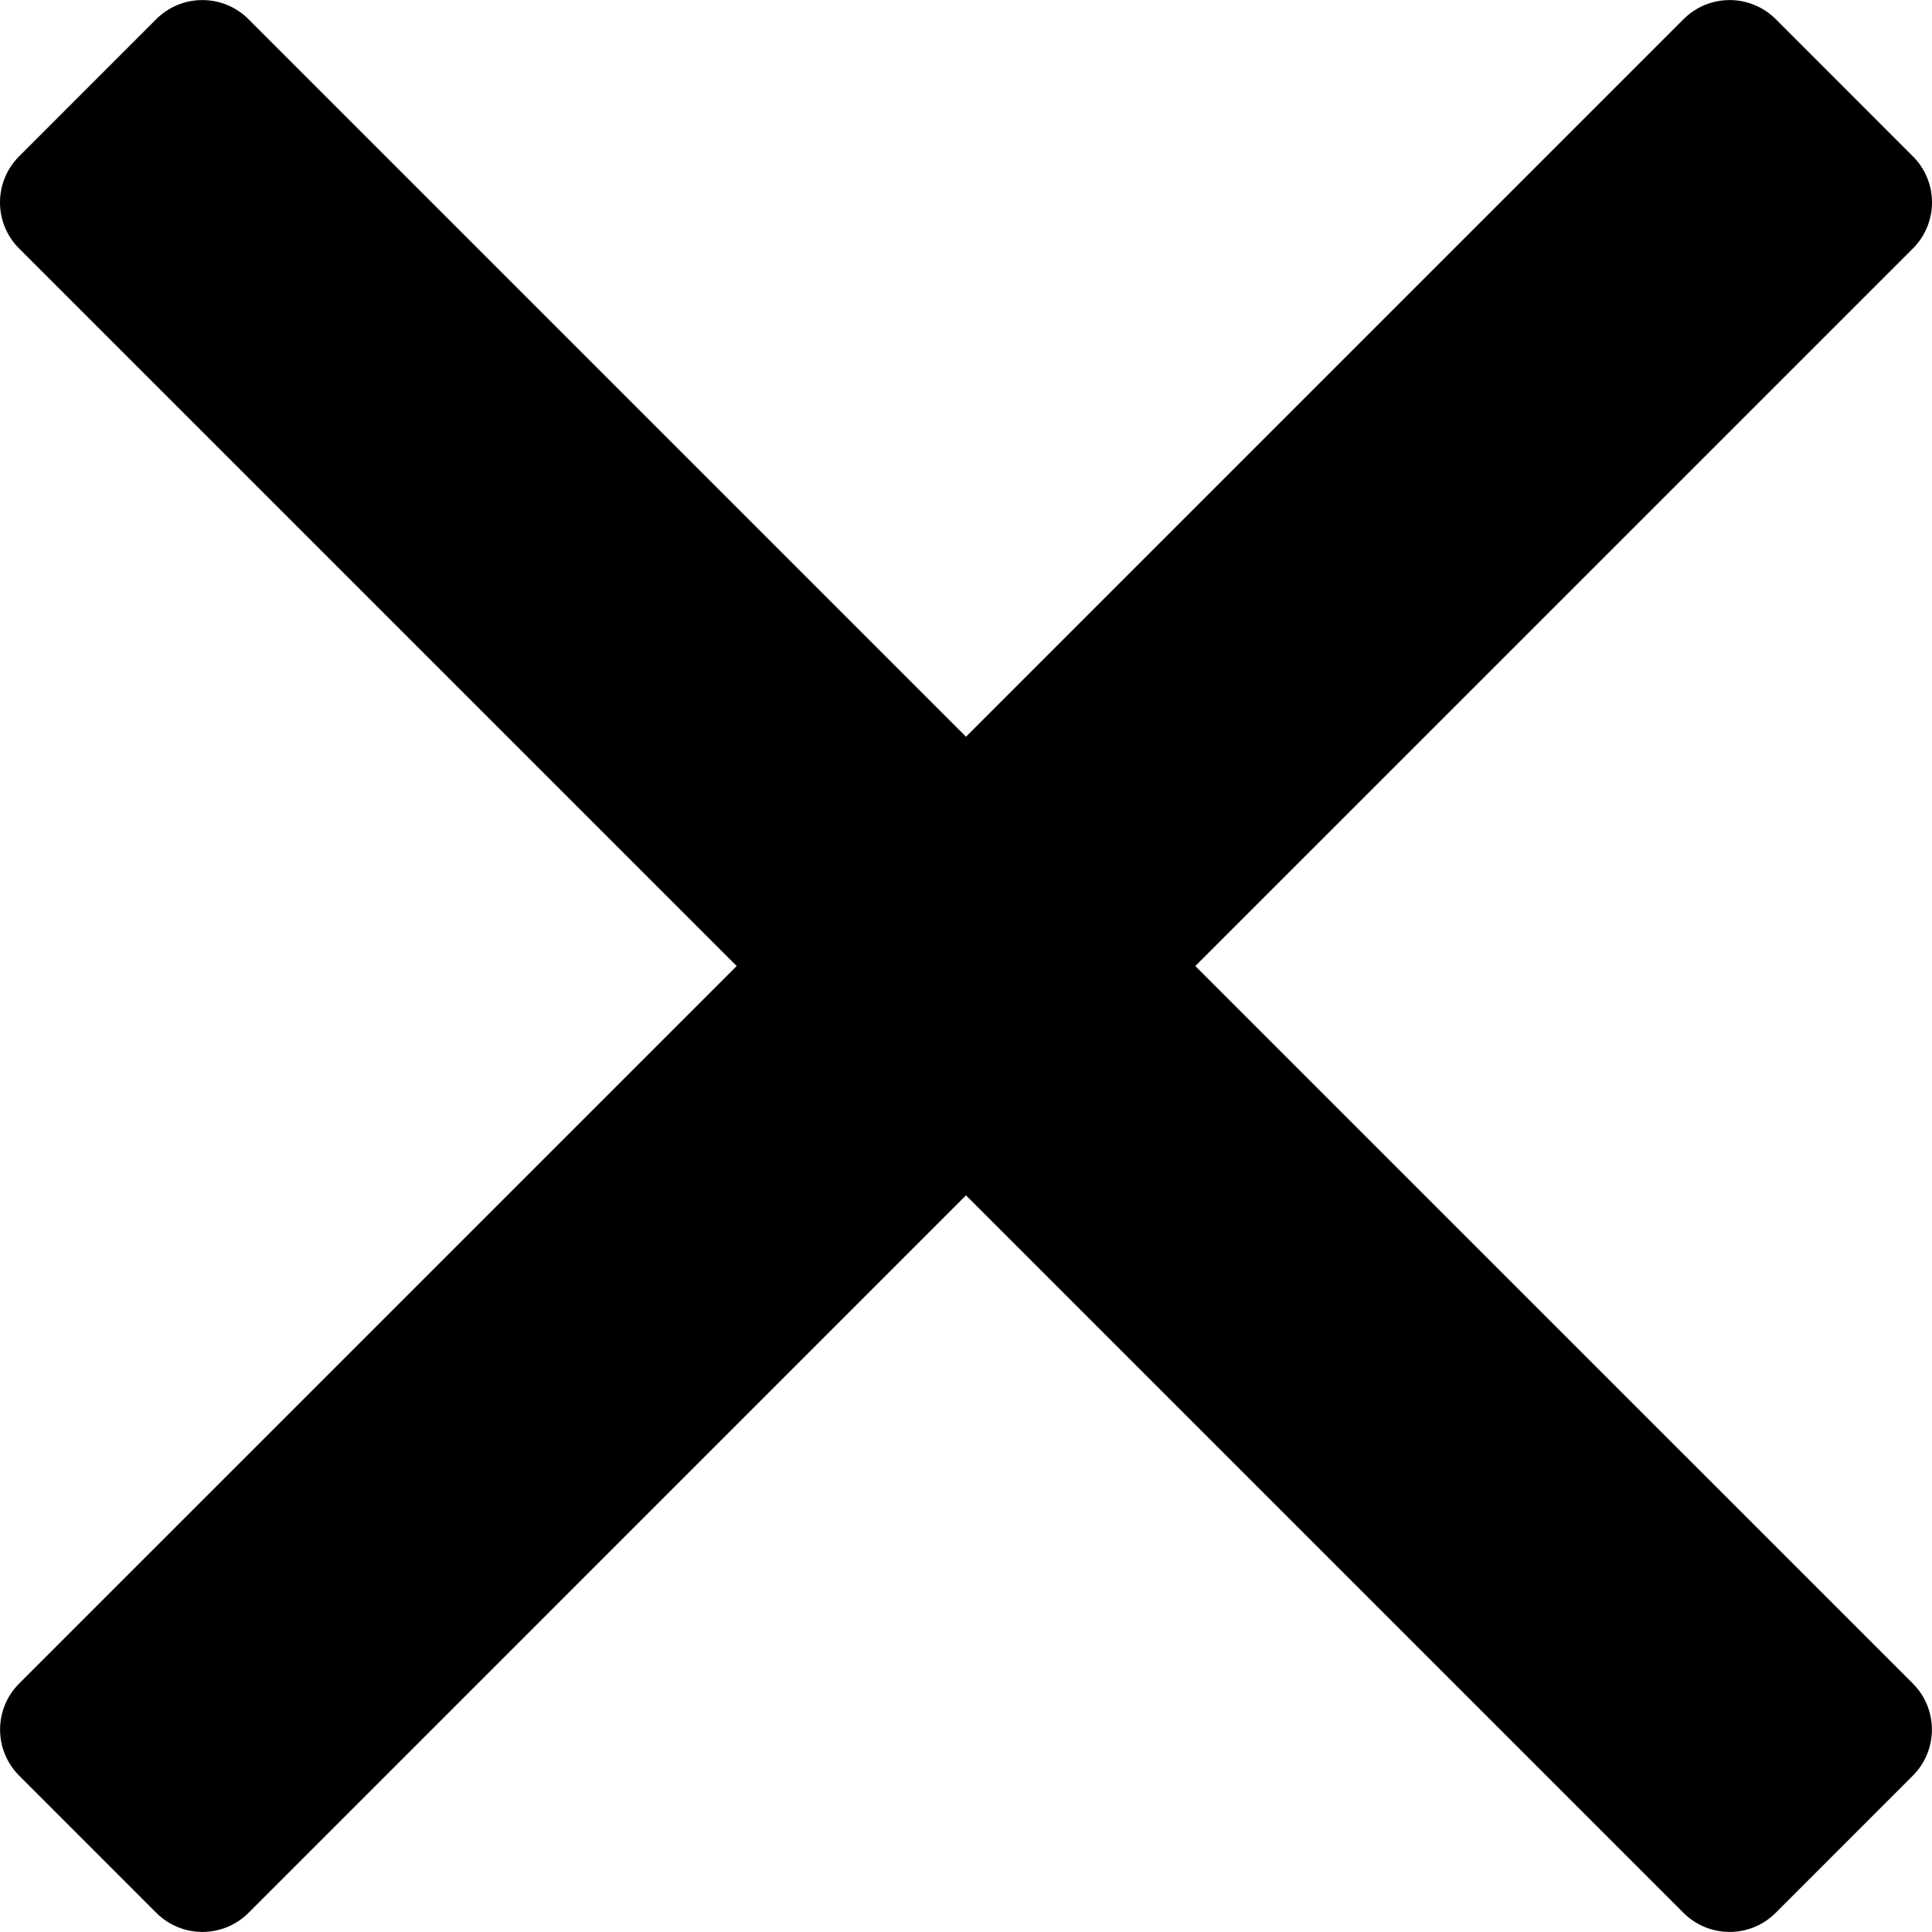
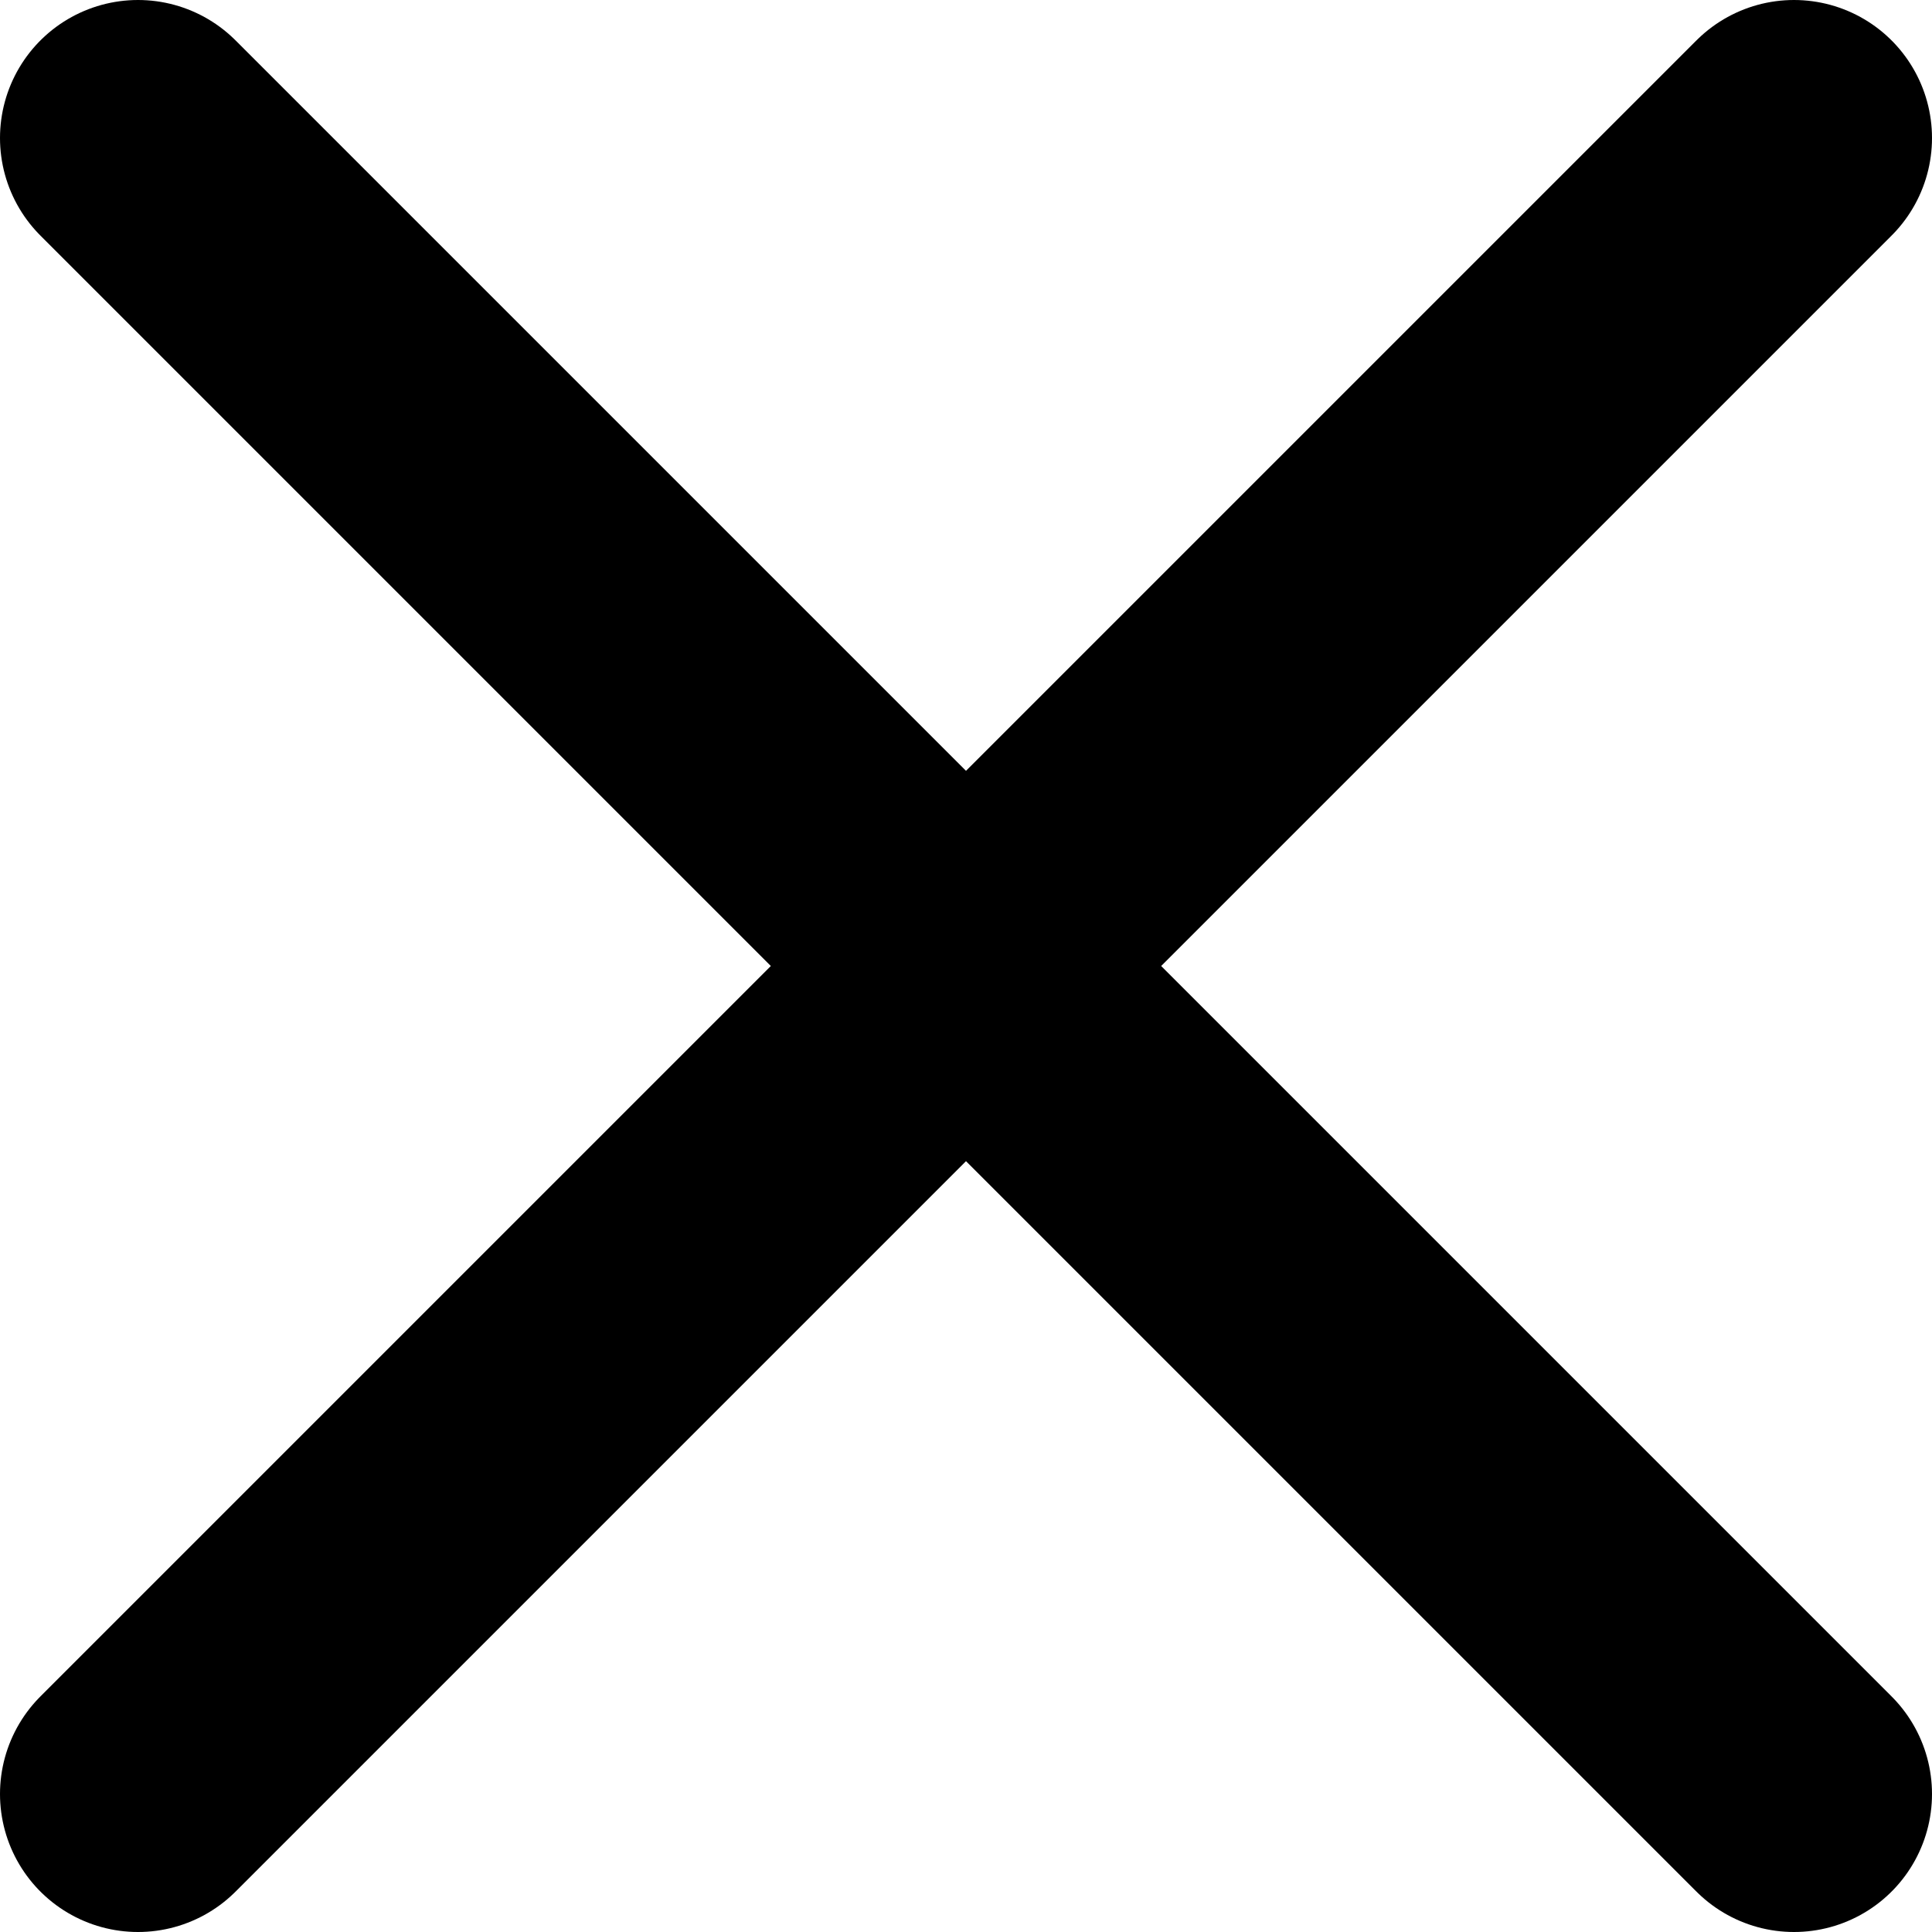
- <svg xmlns="http://www.w3.org/2000/svg" fill="#000000" height="800px" width="800px" version="1.1" id="Capa_1" viewBox="0 0 460.775 460.775" xml:space="preserve">
-   <path d="M285.08,230.397L456.218,59.27c6.076-6.077,6.076-15.911,0-21.986L423.511,4.565c-2.913-2.911-6.866-4.55-10.992-4.55  c-4.127,0-8.08,1.639-10.993,4.55l-171.138,171.14L59.25,4.565c-2.913-2.911-6.866-4.55-10.993-4.55  c-4.126,0-8.08,1.639-10.992,4.55L4.558,37.284c-6.077,6.075-6.077,15.909,0,21.986l171.138,171.128L4.575,401.505  c-6.074,6.077-6.074,15.911,0,21.986l32.709,32.719c2.911,2.911,6.865,4.55,10.992,4.55c4.127,0,8.08-1.639,10.994-4.55  l171.117-171.12l171.118,171.12c2.913,2.911,6.866,4.55,10.993,4.55c4.128,0,8.081-1.639,10.992-4.55l32.709-32.719  c6.074-6.075,6.074-15.909,0-21.986L285.08,230.397z" />
+ <svg xmlns="http://www.w3.org/2000/svg" width="14" height="14" viewBox="0 0 14 14" fill="none">
+   <path d="M13 1L1 13M1 1L13 13" stroke="black" stroke-width="2" stroke-linecap="round" stroke-linejoin="round" />
</svg>
